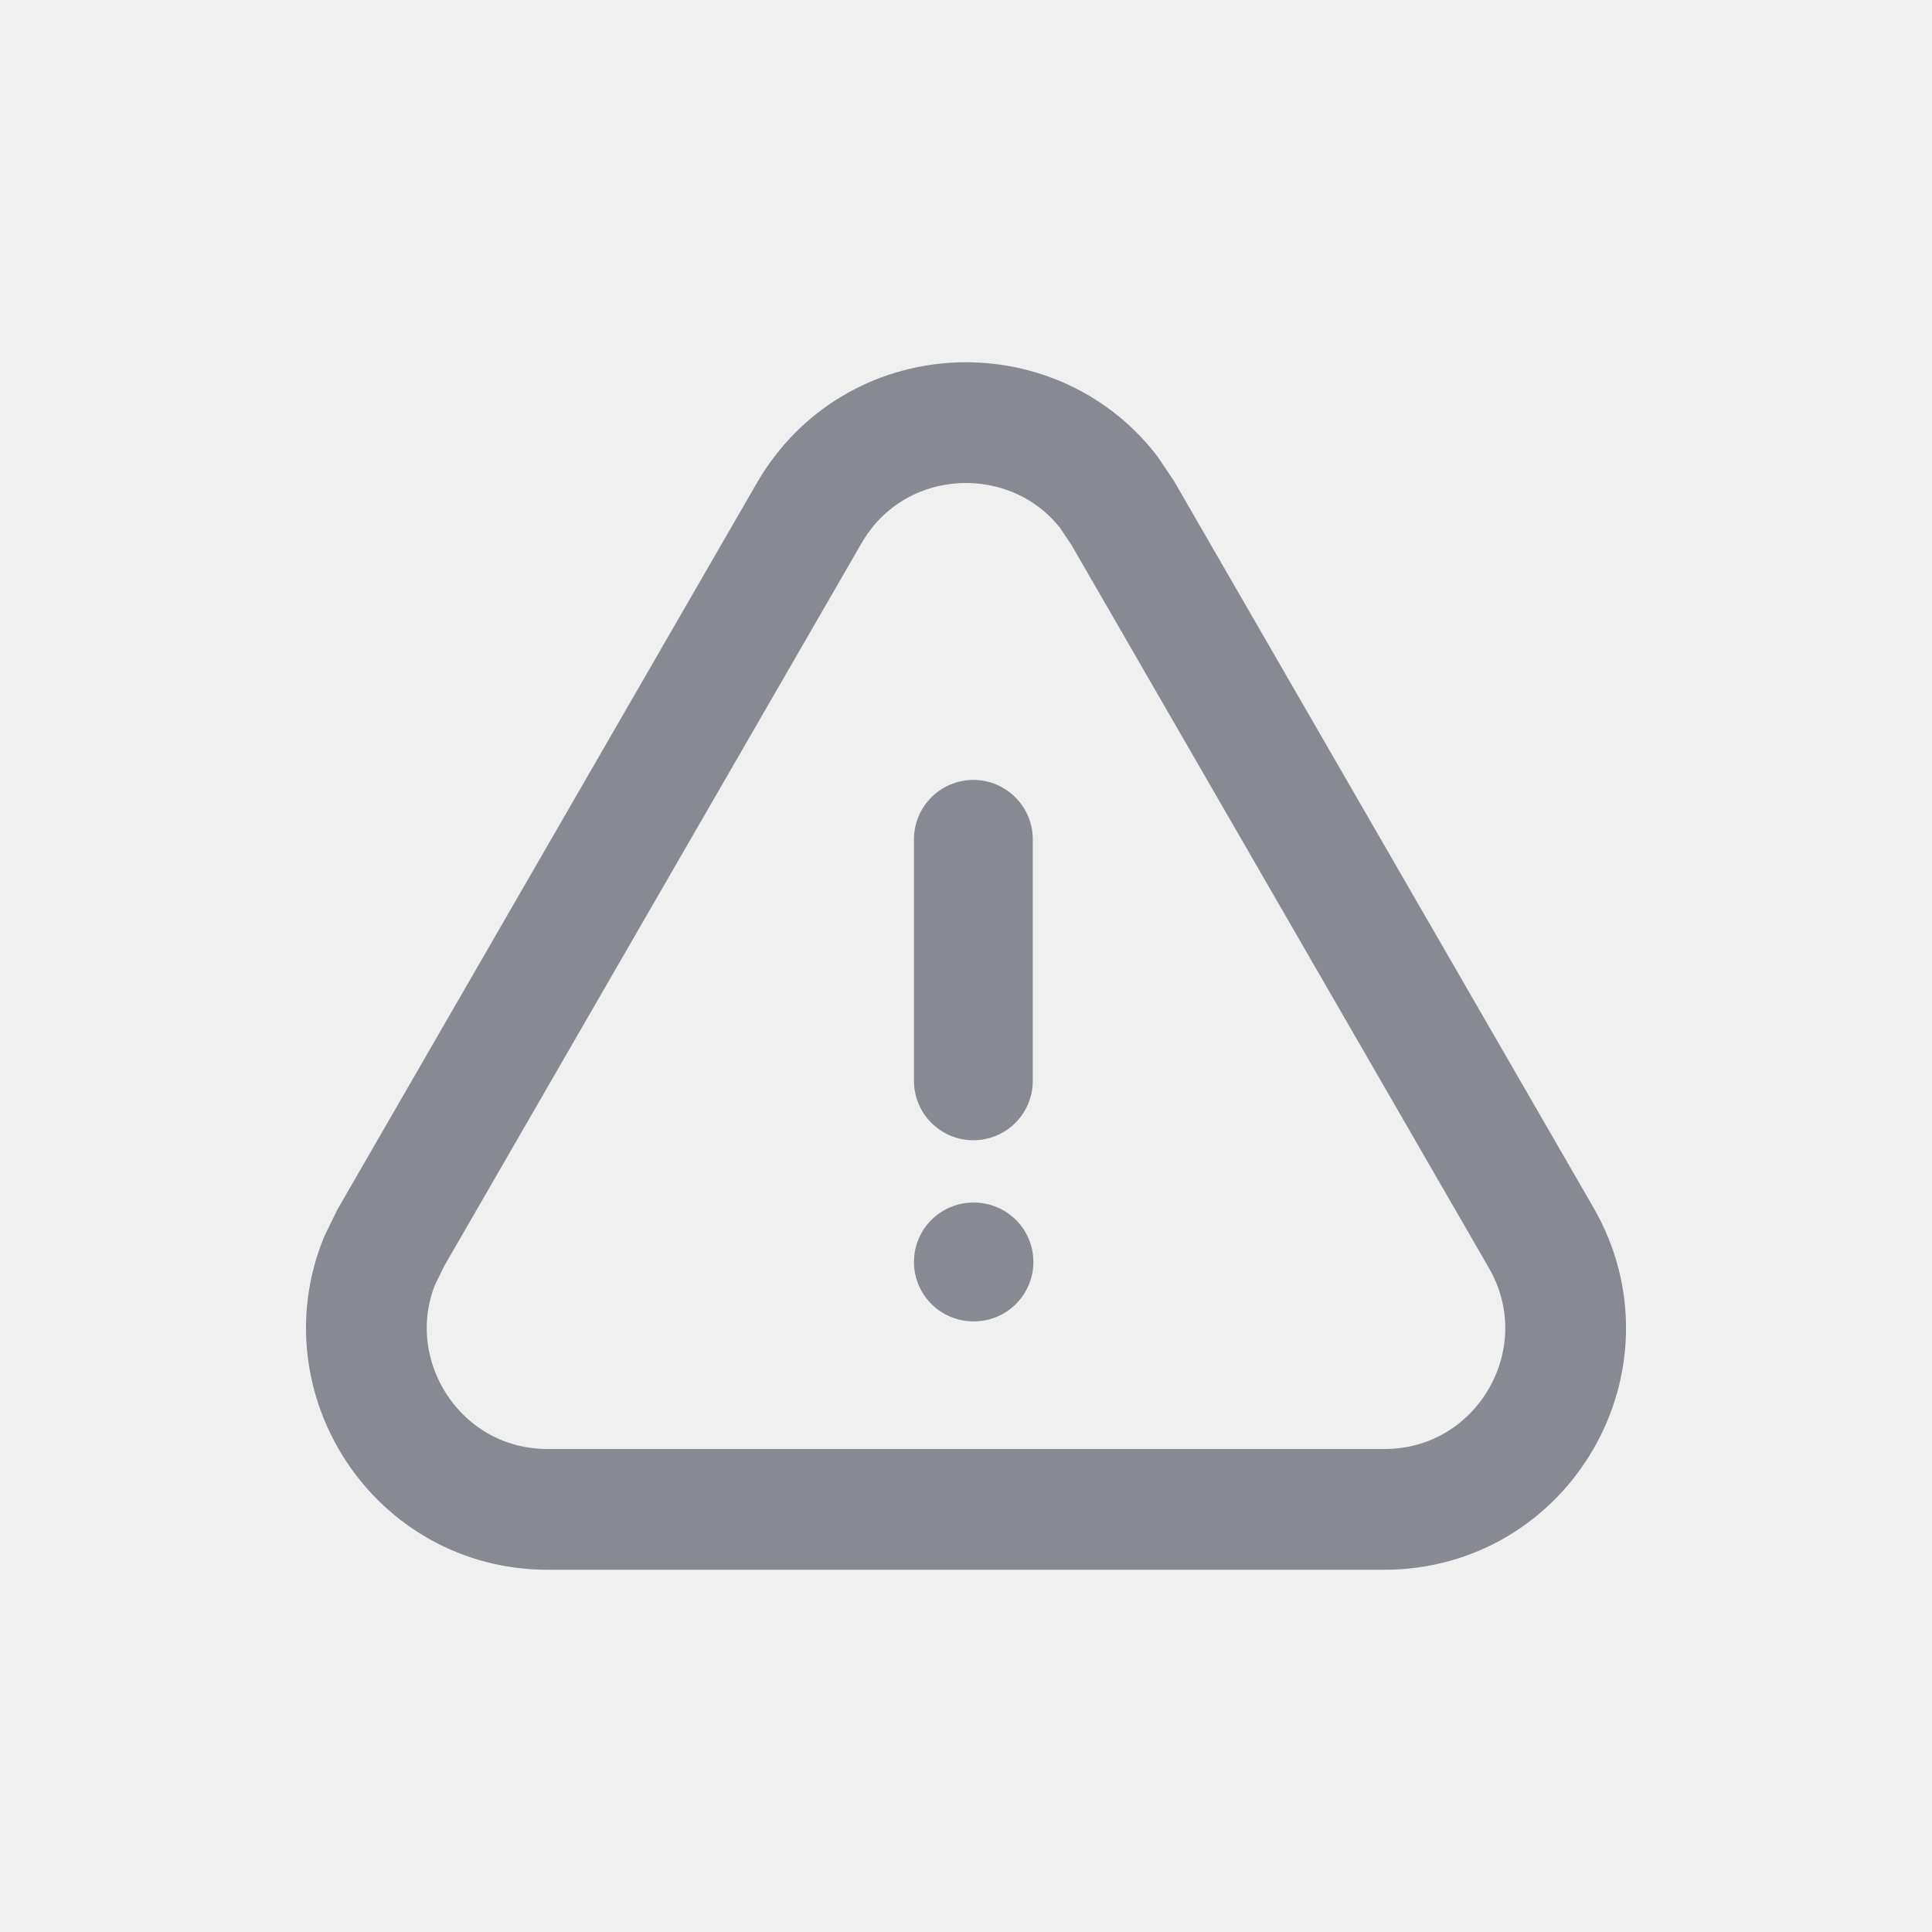
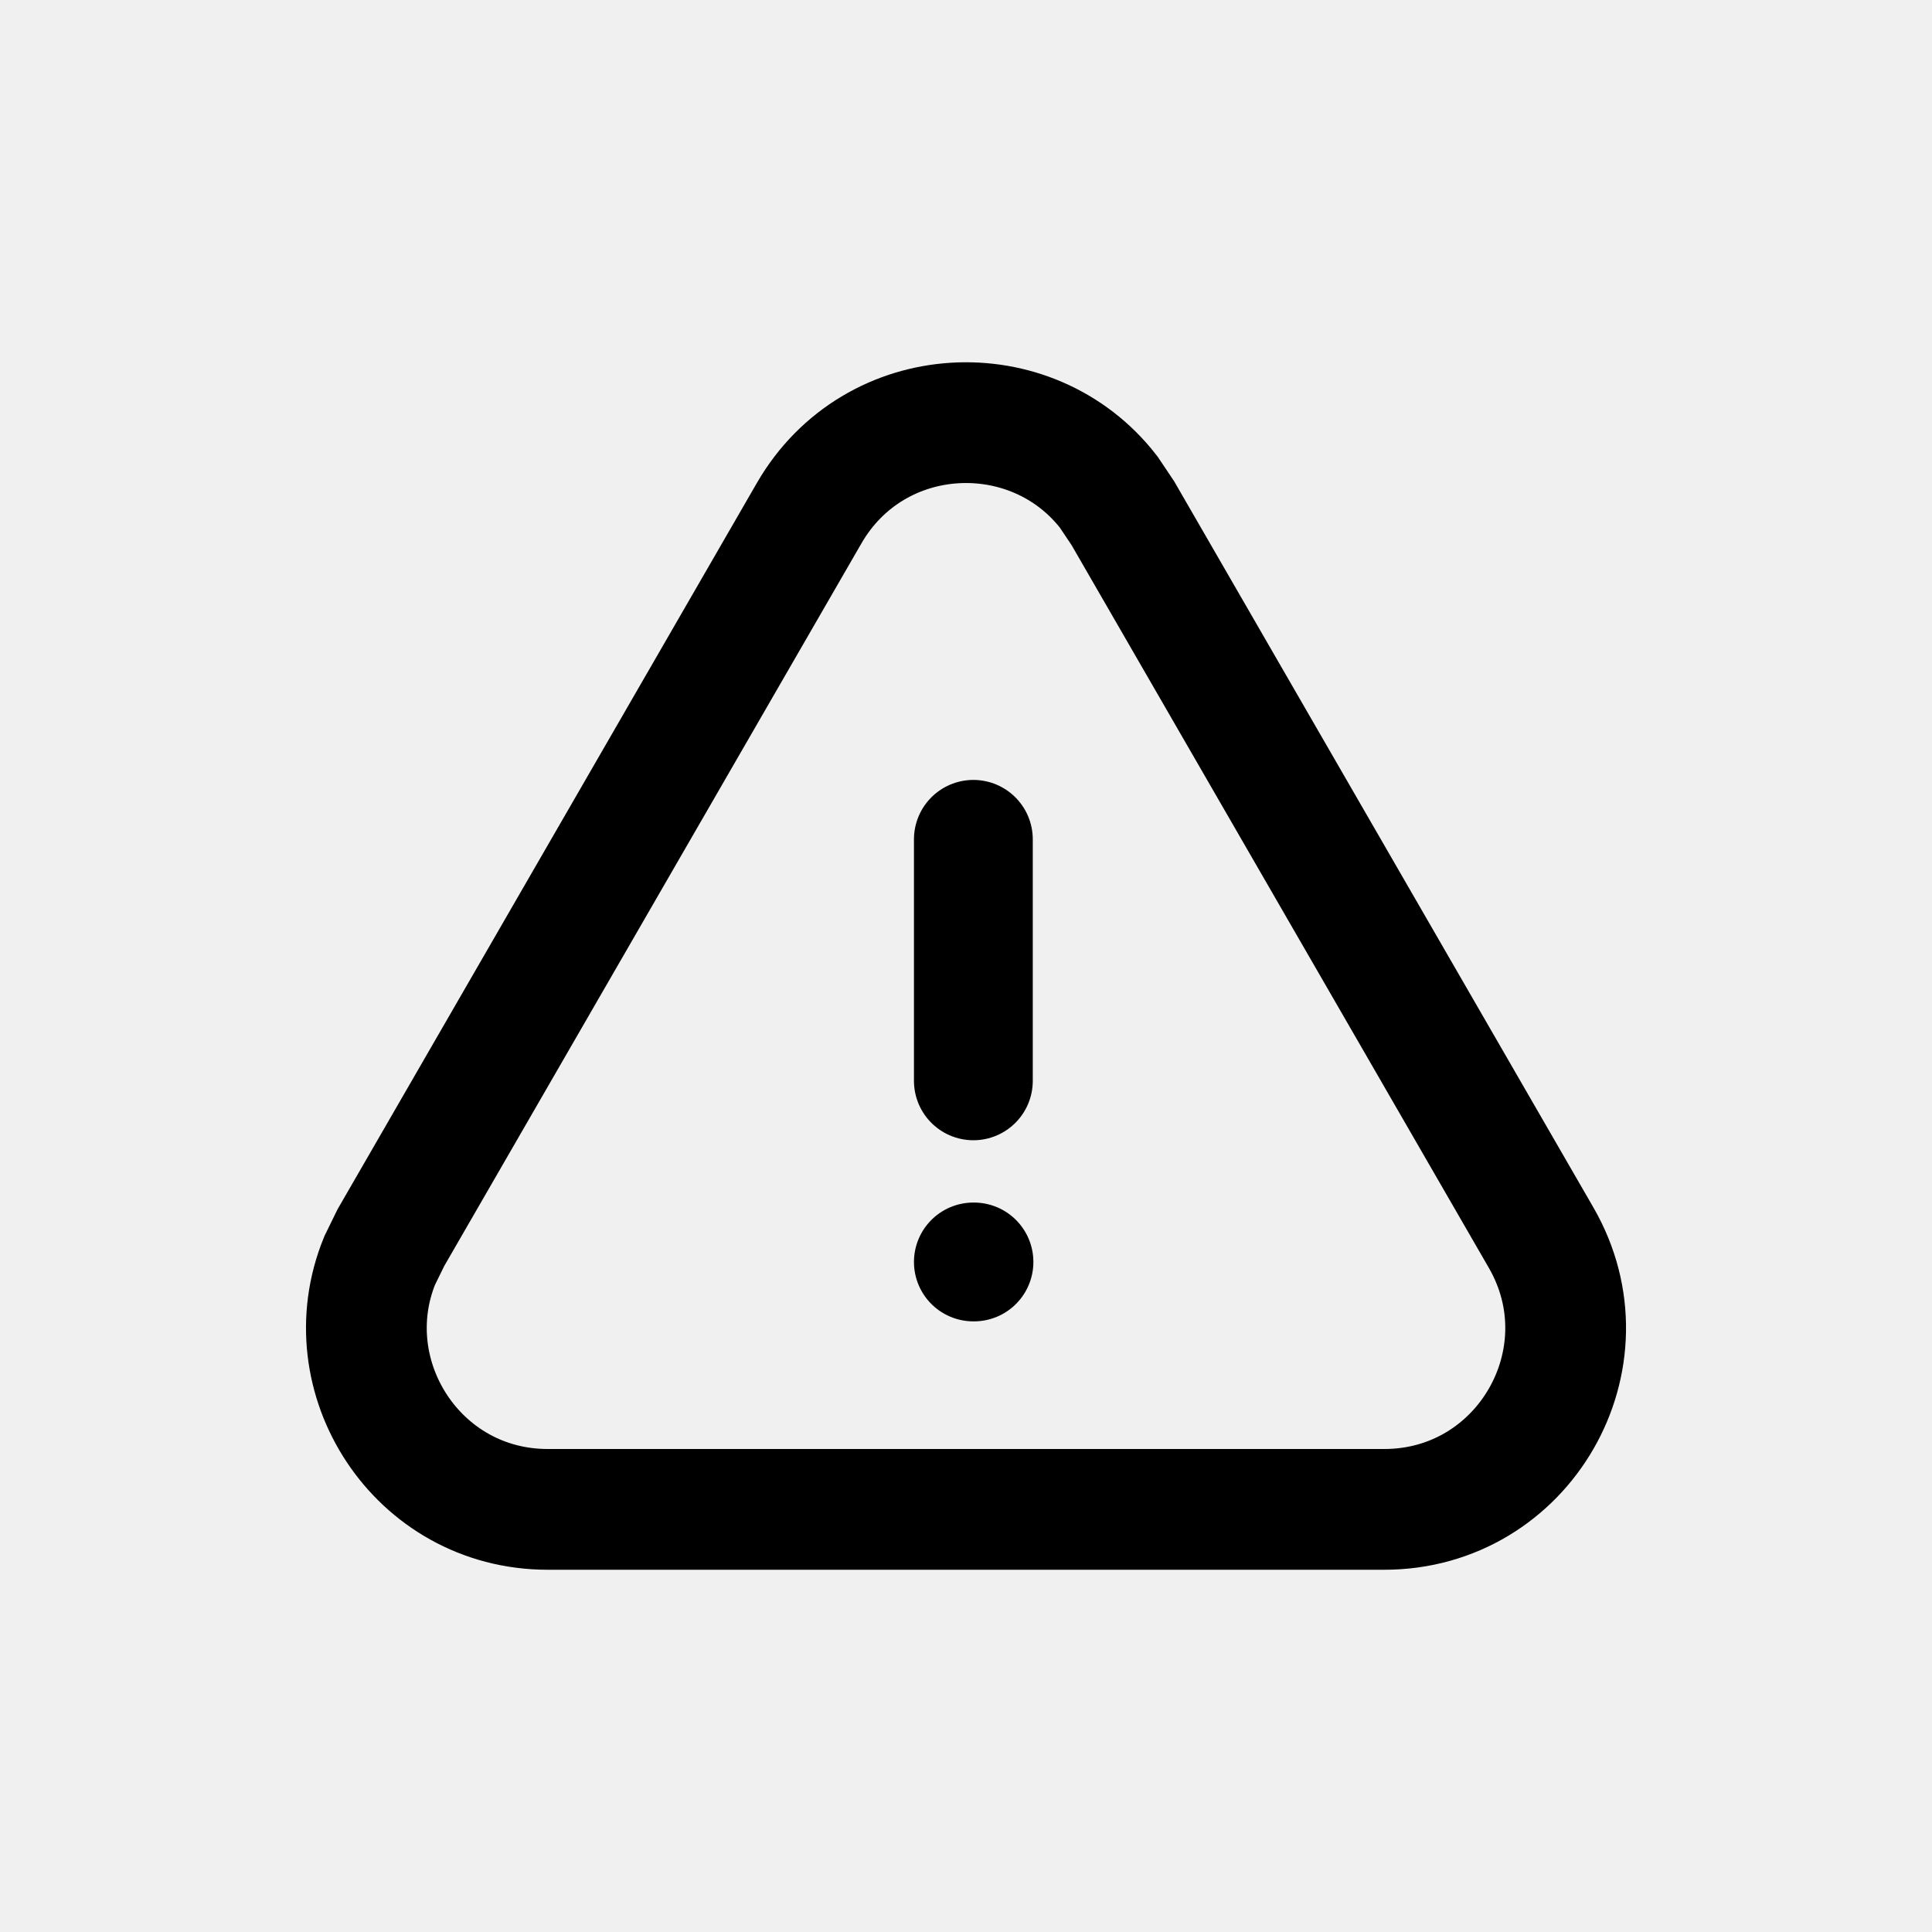
- <svg xmlns="http://www.w3.org/2000/svg" width="16" height="16" viewBox="0 0 16 16" fill="none">
+ <svg xmlns="http://www.w3.org/2000/svg" viewBox="0 0 16 16" fill="none">
  <g clip-path="url(#clip0_627_7054)">
-     <path d="M6.701 4.25C7.242 3.313 8.544 3.254 9.181 4.074L9.299 4.25L12.763 10.25C13.34 11.25 12.619 12.5 11.464 12.5H4.536C3.454 12.5 2.752 11.402 3.144 10.44L3.237 10.25L6.701 4.25Z" stroke="#878A93" />
-     <path d="M8.061 6.951V8.951" stroke="#878A93" stroke-width="0.984" stroke-linecap="round" stroke-linejoin="round" />
-     <path d="M8.061 10.451H8.066" stroke="#878A93" stroke-width="0.984" stroke-linecap="round" stroke-linejoin="round" />
+     <path d="M6.701 4.25C7.242 3.313 8.544 3.254 9.181 4.074L9.299 4.25L12.763 10.25C13.34 11.25 12.619 12.5 11.464 12.5H4.536C3.454 12.5 2.752 11.402 3.144 10.44L3.237 10.25L6.701 4.25Z" stroke="currentColor" />
+     <path d="M8.061 6.951V8.951" stroke="currentColor" stroke-width="0.984" stroke-linecap="round" stroke-linejoin="round" />
+     <path d="M8.061 10.451H8.066" stroke="currentColor" stroke-width="0.984" stroke-linecap="round" stroke-linejoin="round" />
  </g>
  <defs>
    <clipPath id="clip0_627_7054">
      <rect width="16" height="16" fill="white" />
    </clipPath>
  </defs>
</svg>
